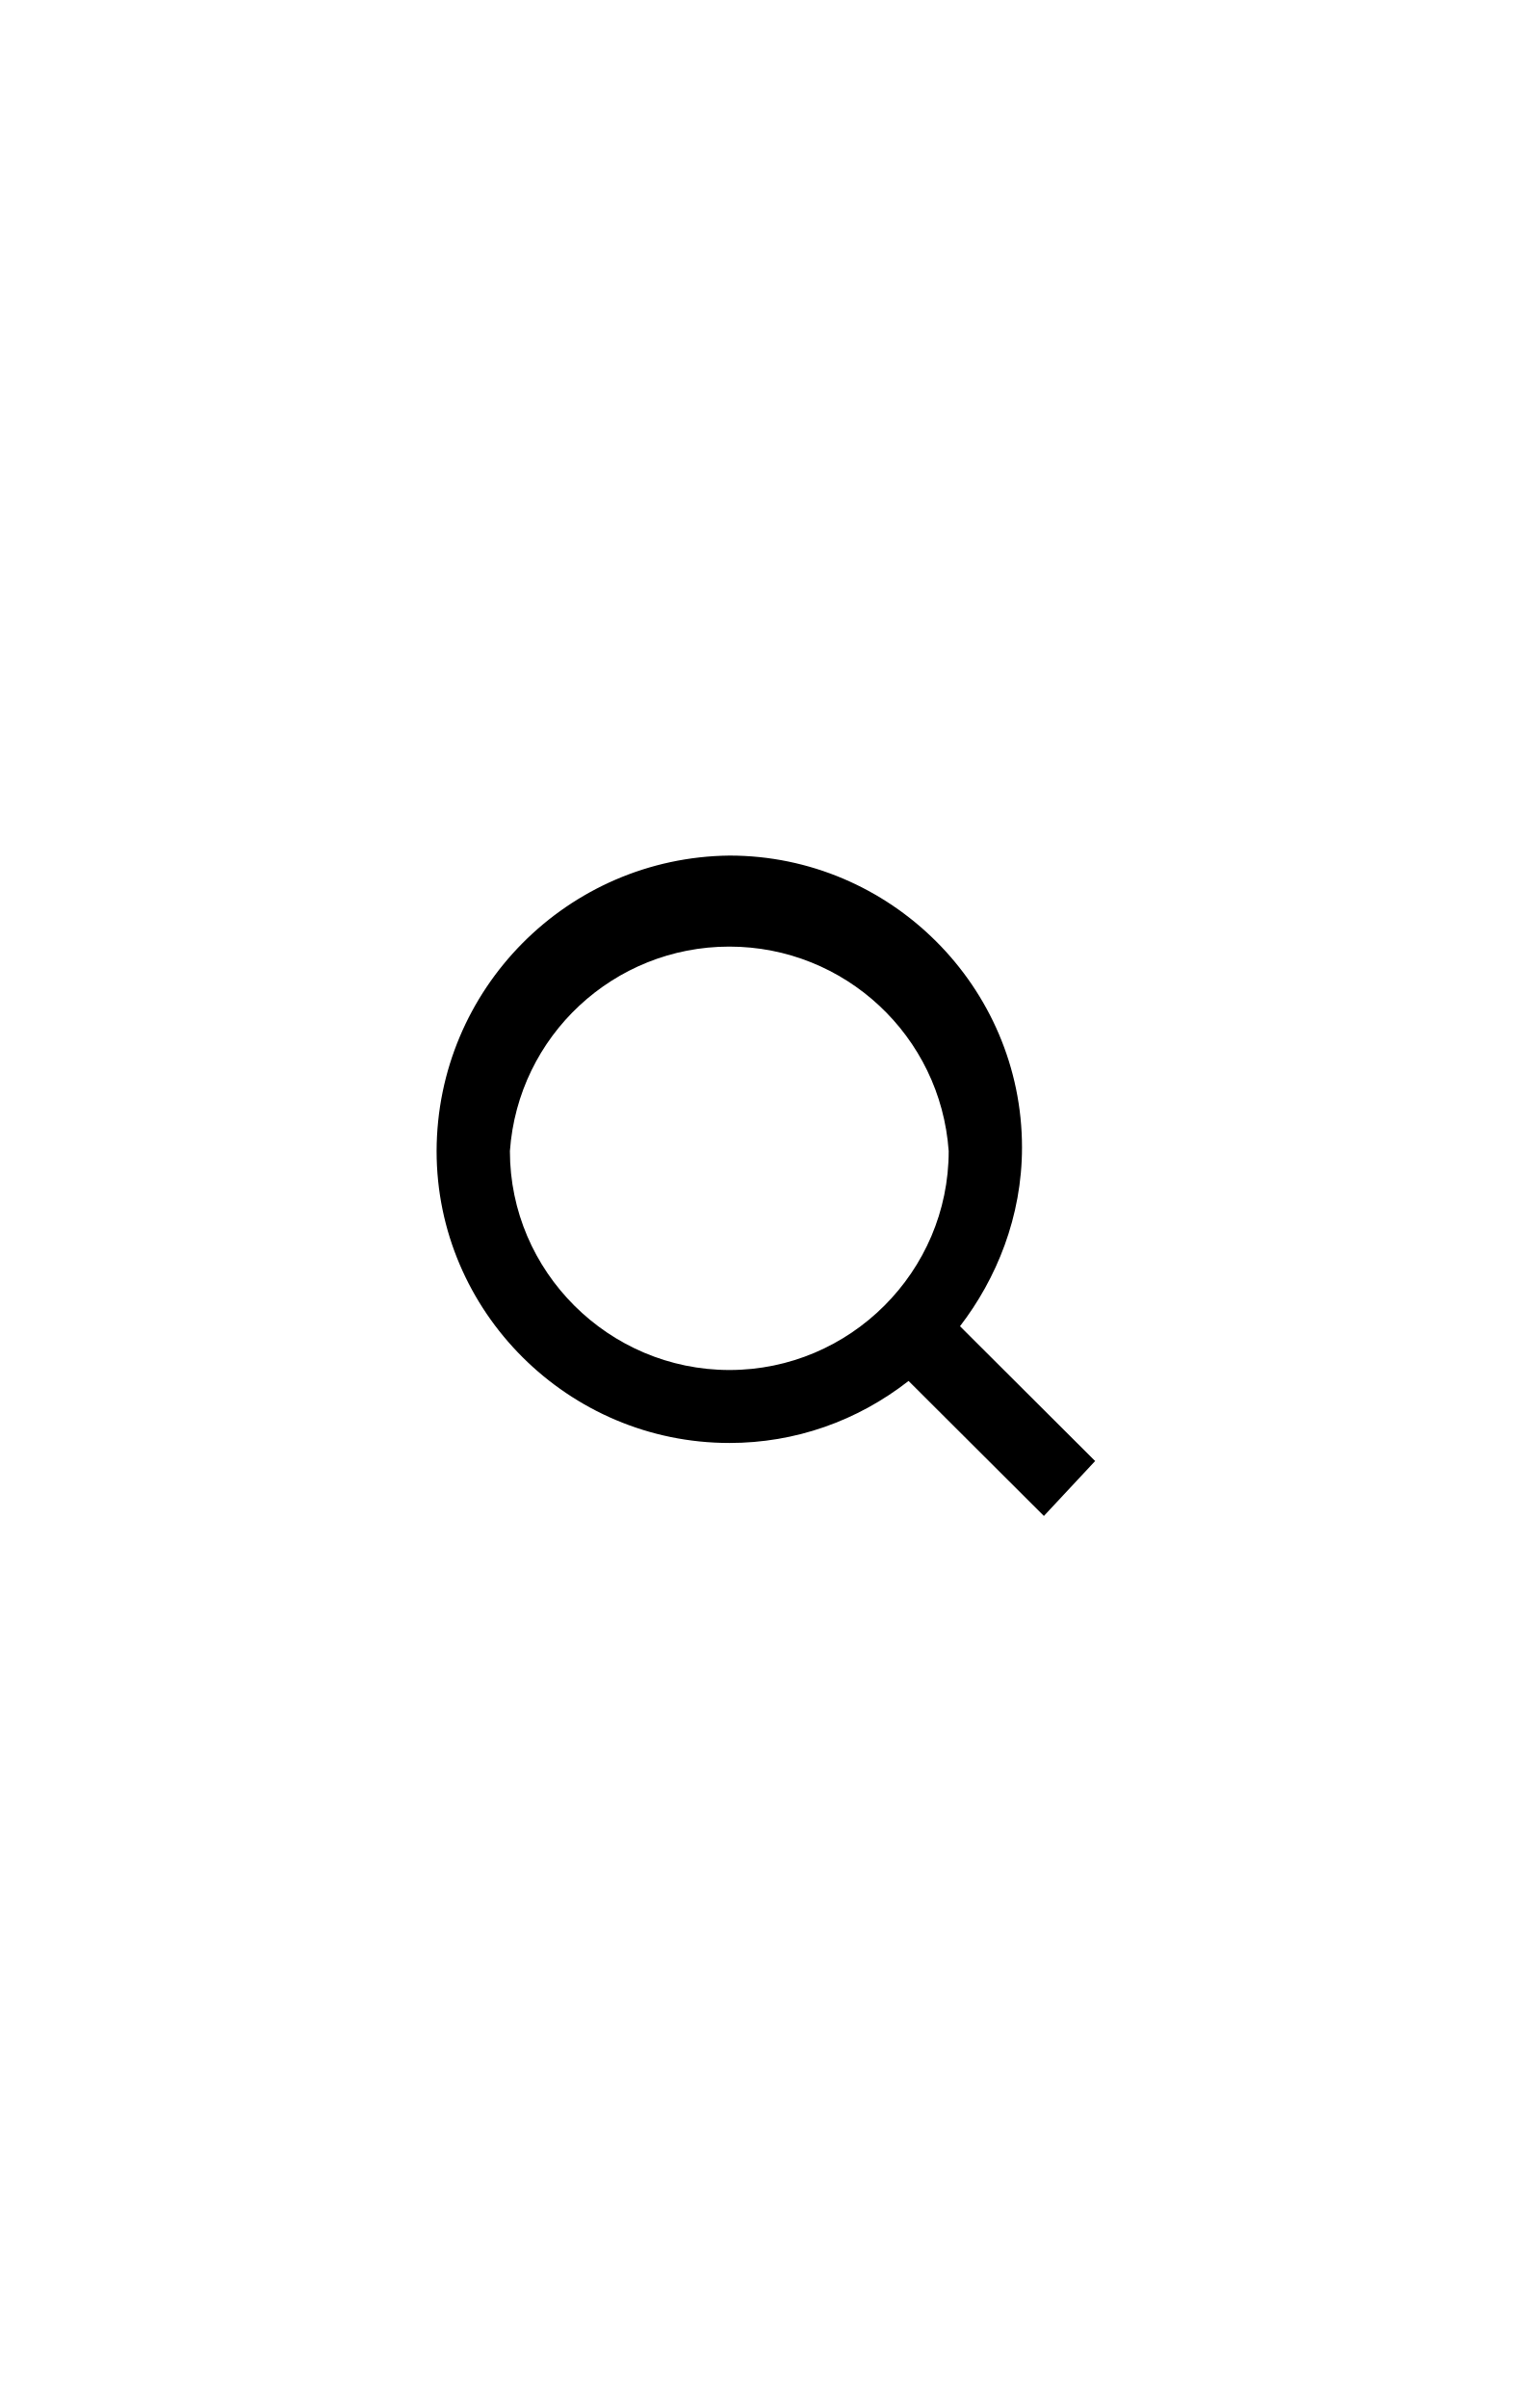
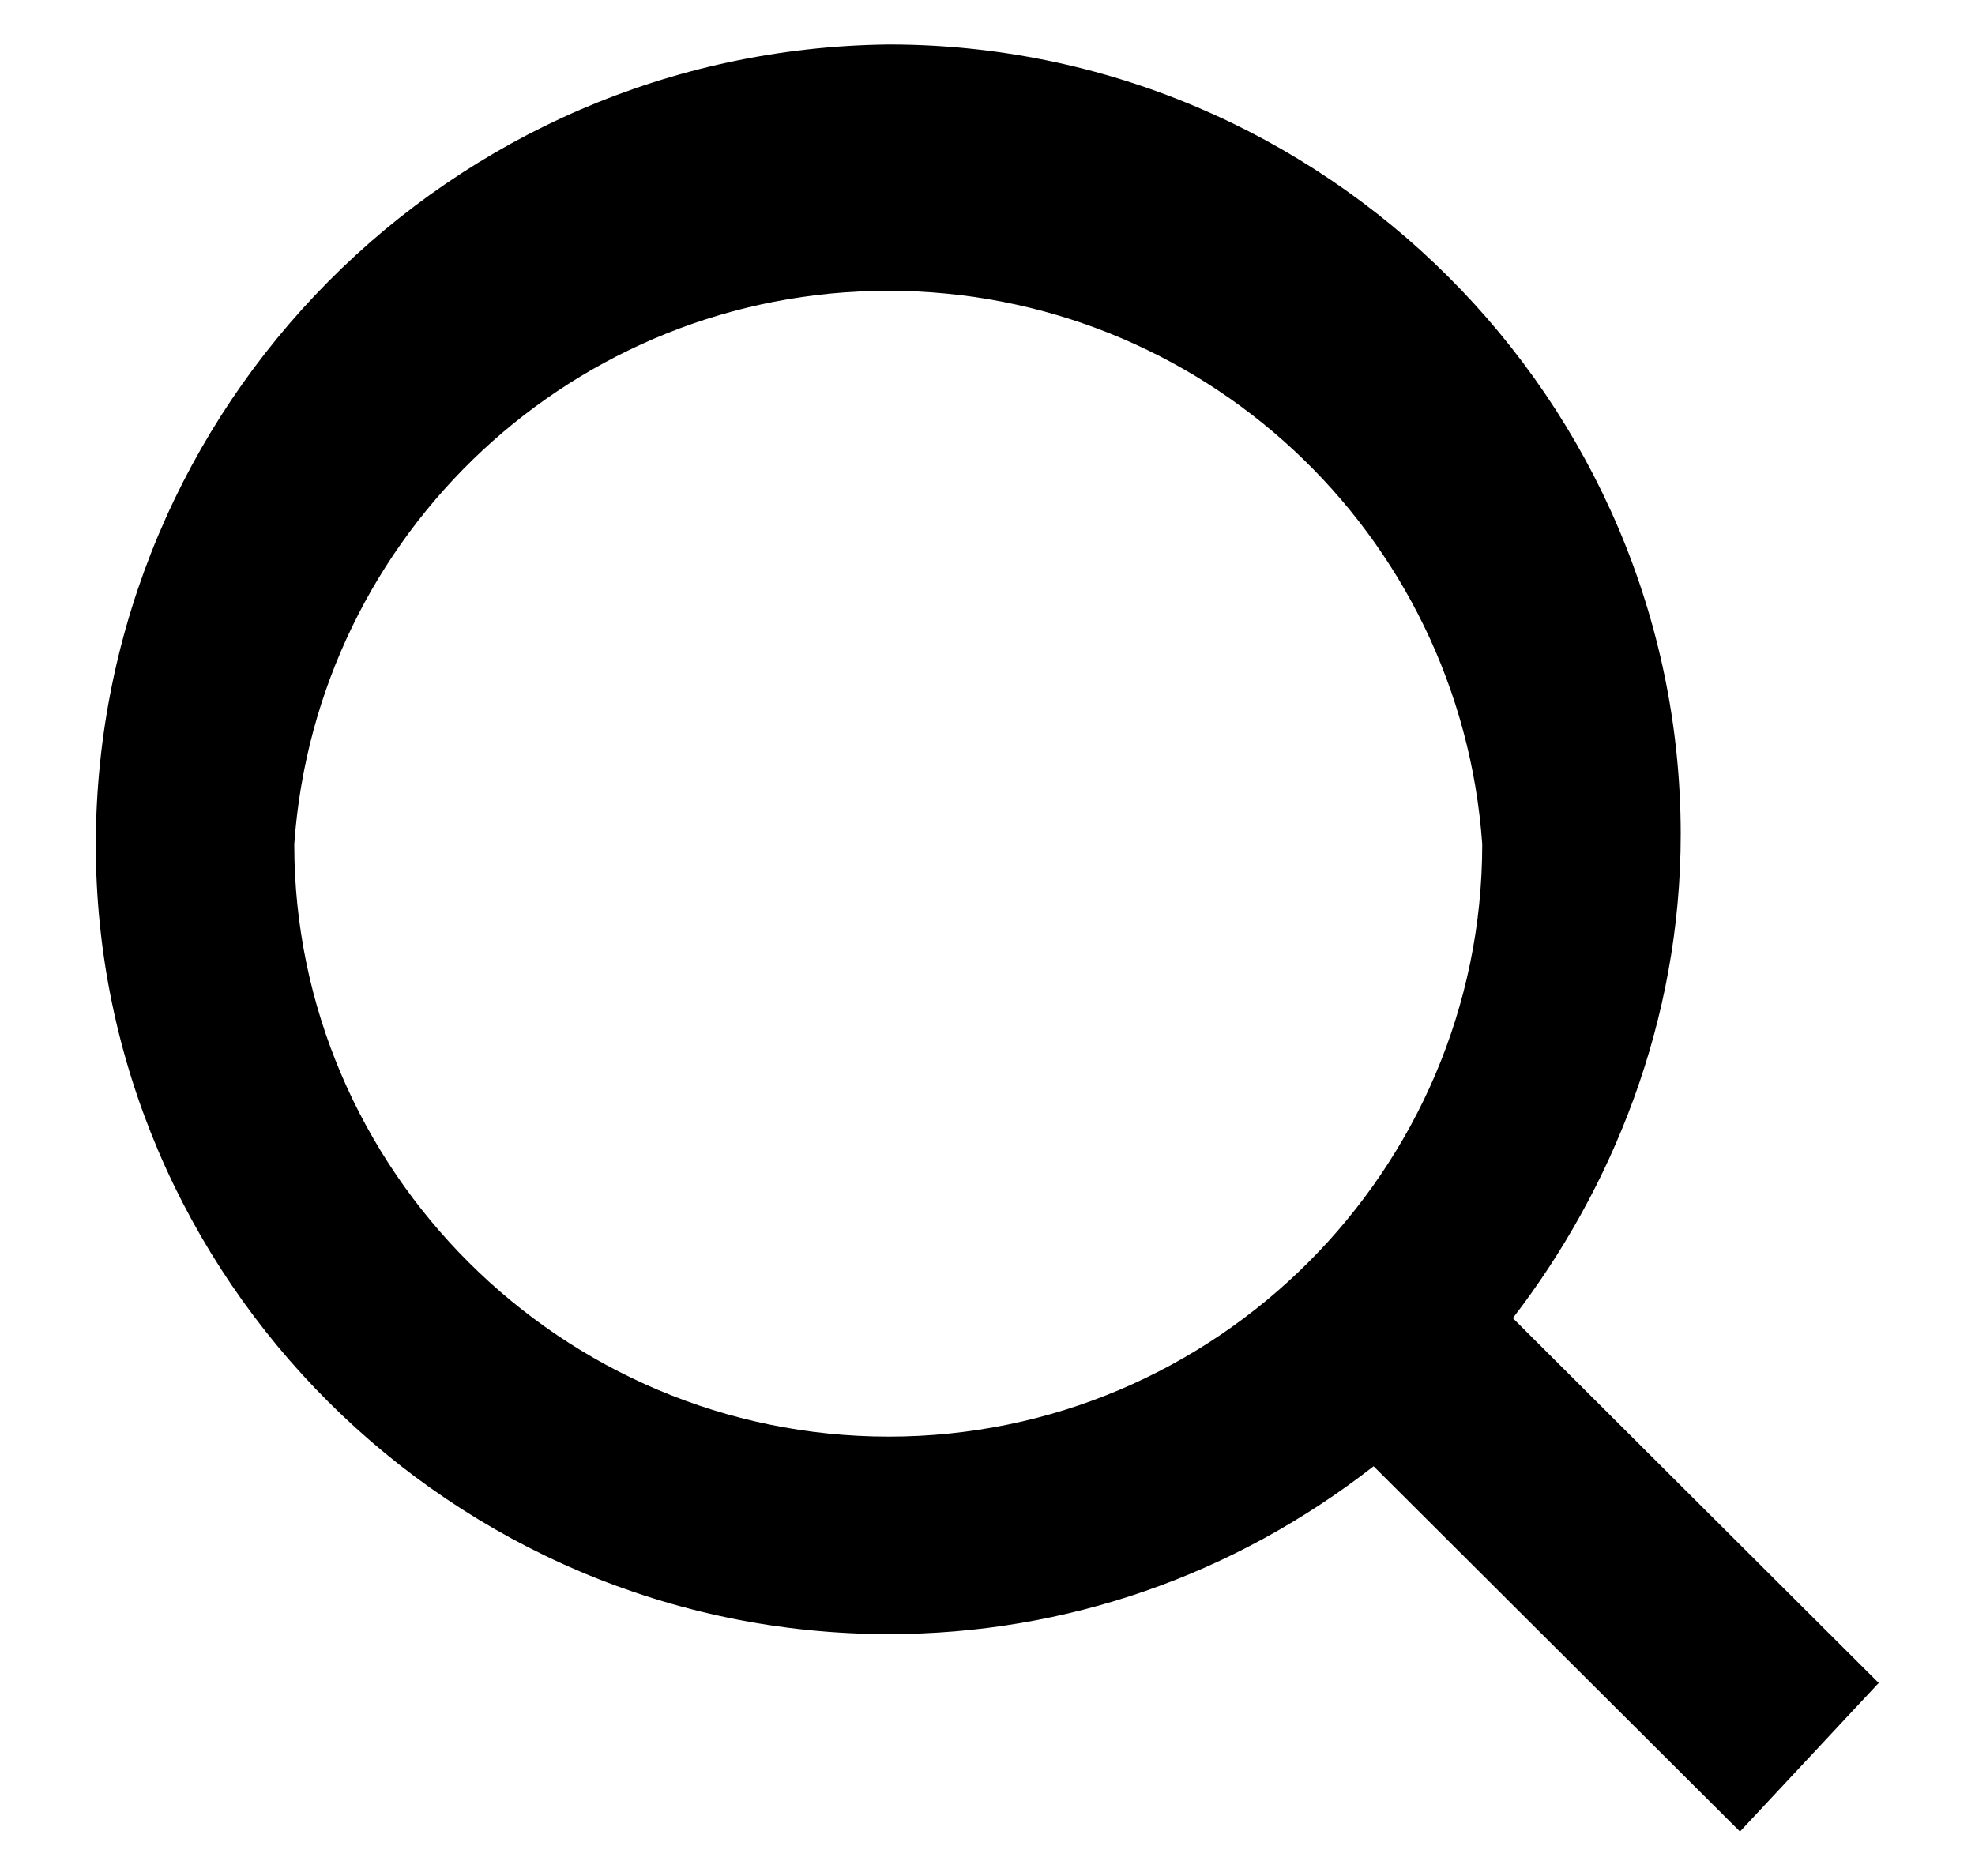
- <svg xmlns="http://www.w3.org/2000/svg" width="42" height="66" fill="none">
-   <path d="m30.03 40.05-3.71-3.7c1-1.3 1.7-3 1.7-4.9 0-4.4-3.61-8-8.02-8a8.12 8.12 0 0 0-8.03 8.1c0 4.4 3.61 8 8.03 8 1.8 0 3.5-.6 4.91-1.7l3.71 3.7 1.4-1.5ZM20 37.55c-3.31 0-6.02-2.7-6.02-6a6.03 6.03 0 0 1 12.03 0c0 3.3-2.7 6-6.01 6Z" fill="#000" />
+ <svg xmlns="http://www.w3.org/2000/svg" width="20" height="19" viewBox="0 0 20 19">
+   <path d="m19.03 17.05-3.71-3.7c1-1.3 1.7-3 1.7-4.9 0-4.4-3.61-8-8.02-8a8.12 8.12 0 0 0-8.03 8.1c0 4.4 3.61 8 8.03 8 1.8 0 3.5-.6 4.91-1.7l3.71 3.7 1.4-1.5ZM9 14.55c-3.31 0-6.02-2.7-6.02-6a6.03 6.03 0 0 1 12.03 0c0 3.3-2.7 6-6.01 6Z" />
</svg>
